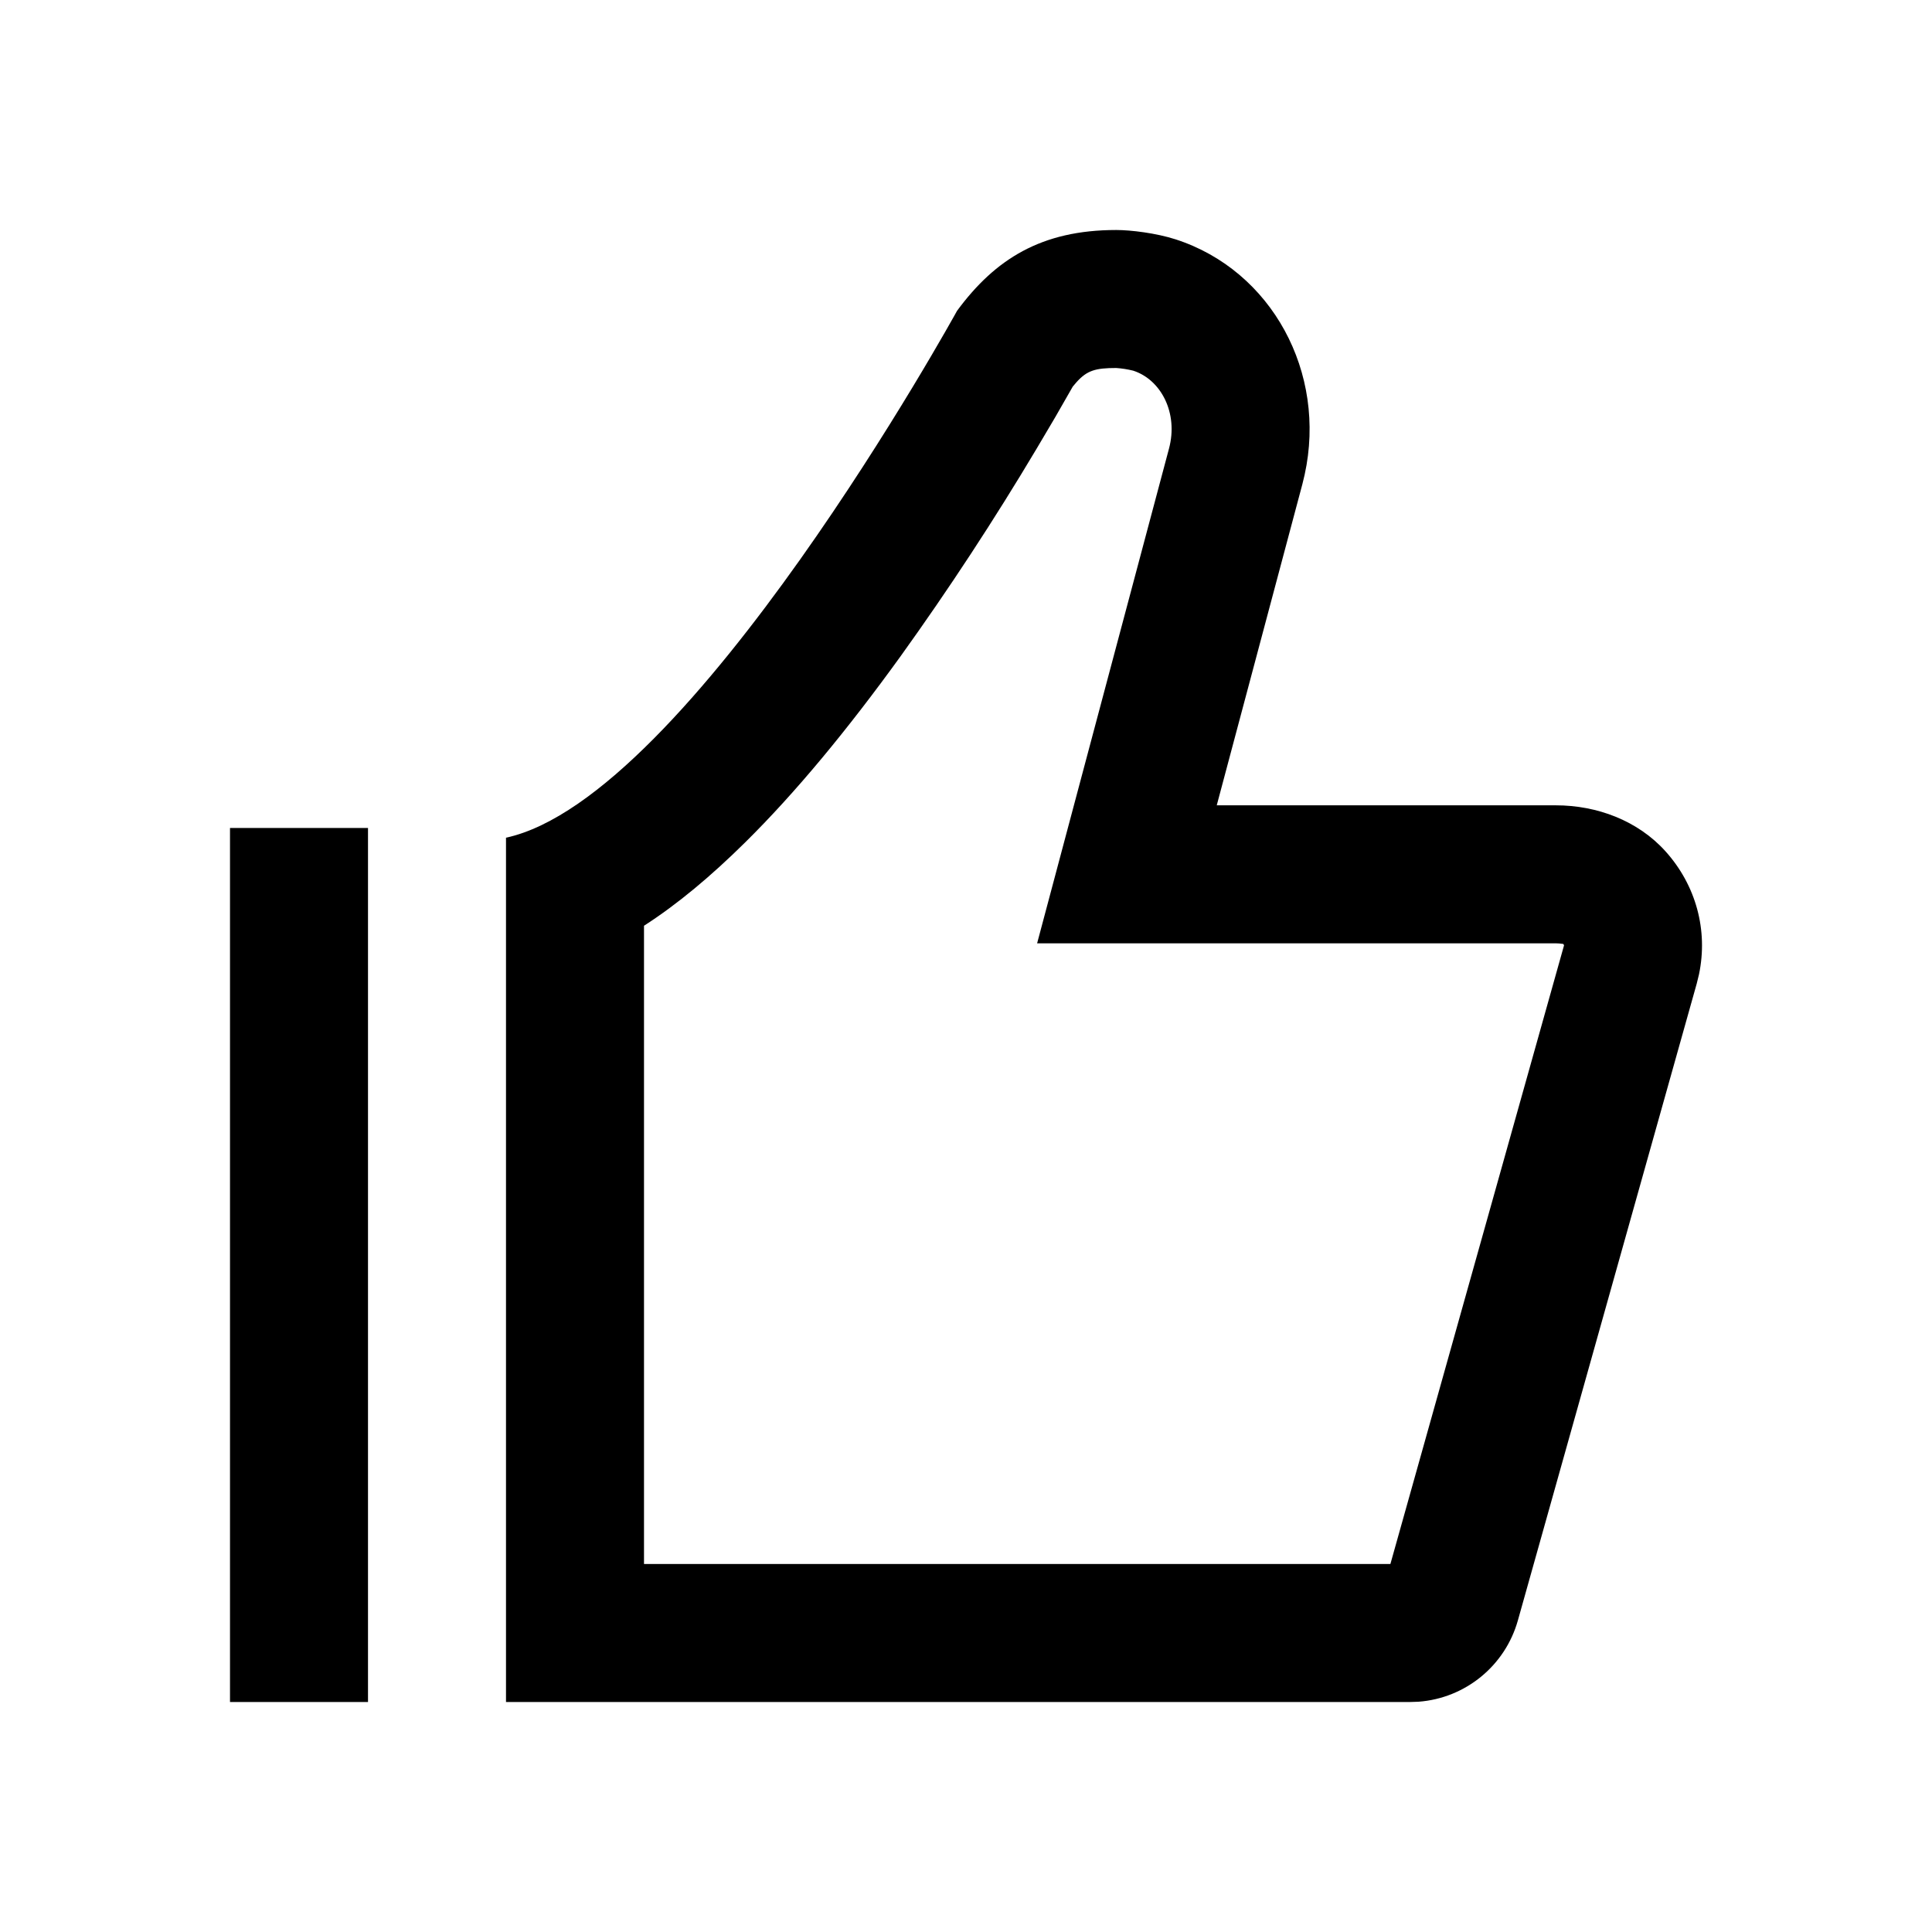
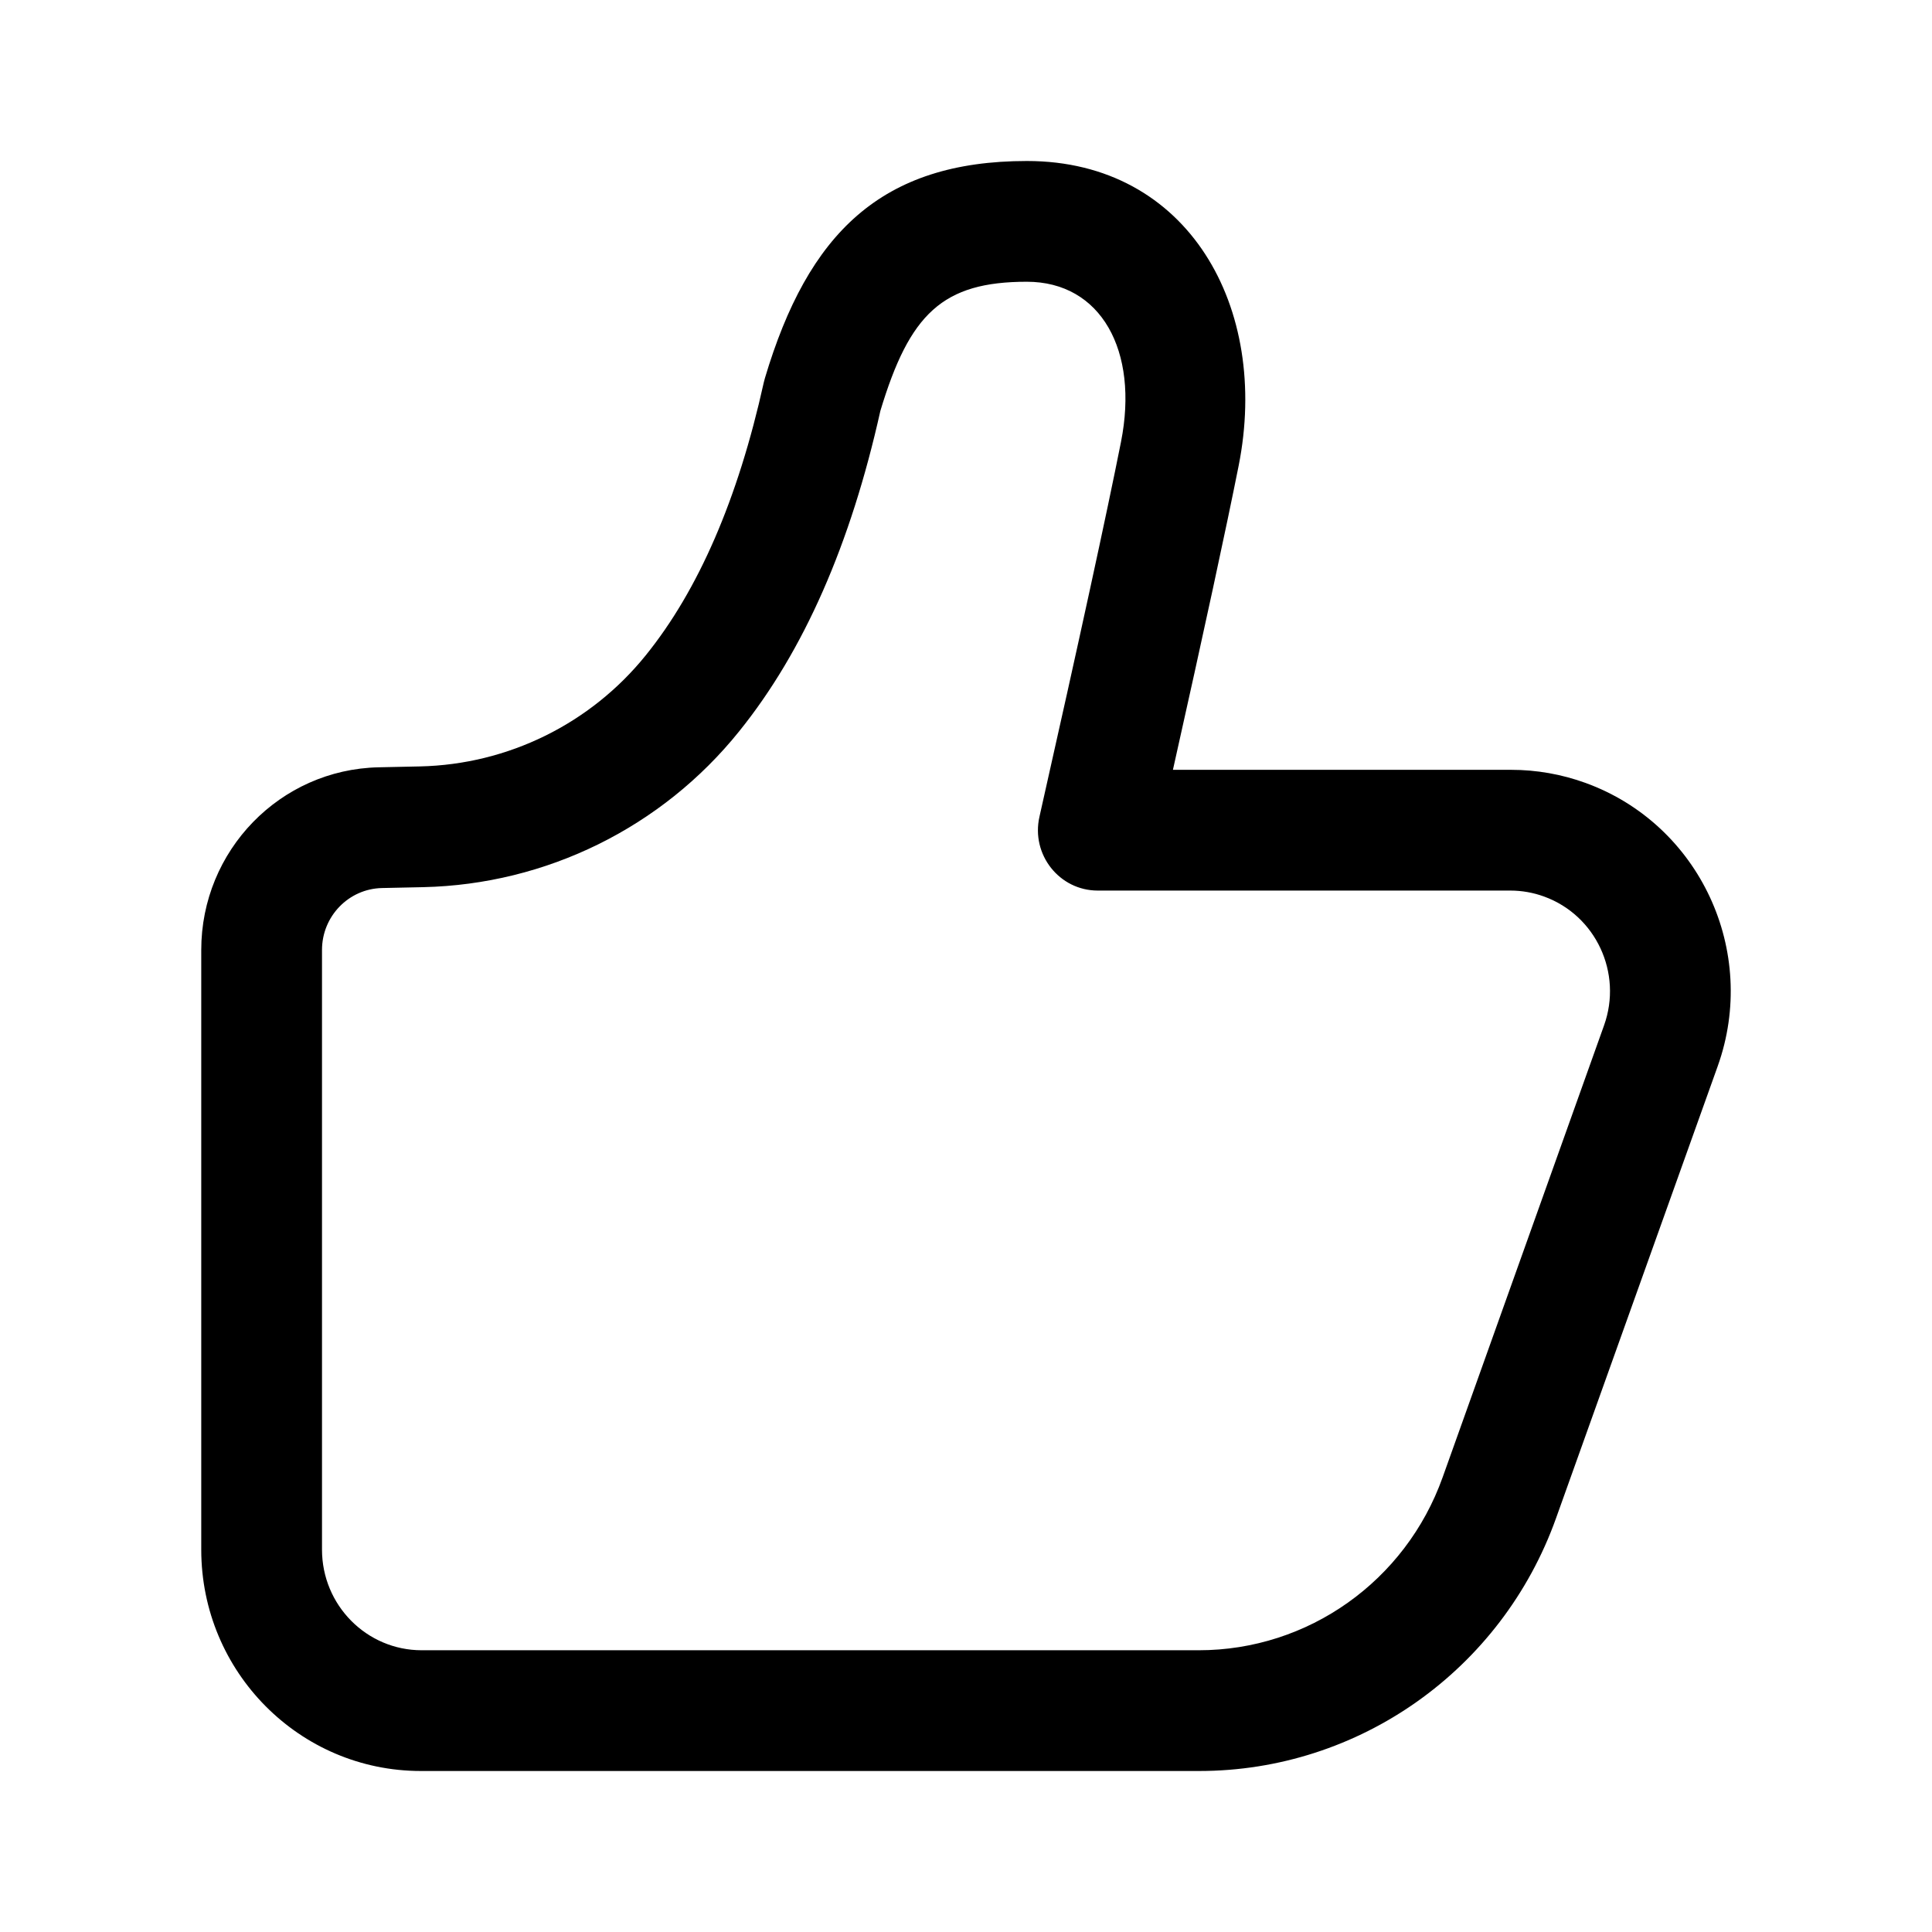
- <svg xmlns="http://www.w3.org/2000/svg" t="1687314900335" class="icon" viewBox="0 0 1024 1024" version="1.1" p-id="7828" width="32" height="32">
-   <path d="M591.628 121.905c7.68 0 21.187 1.634 31.525 4.974 50.907 16.506 80.213 70.583 68.34 124.709l-1.219 5.071-45.373 170.179h179.736c21.821 0 43.398 8.094 58.027 24.283 16.335 18.091 22.699 42.033 17.847 65.268l-1.219 4.974-94.769 337.432a59.294 59.294 0 0 1-52.663 43.154l-4.389 0.146H268.19V444.002c97.085-21.016 239.08-279.284 239.08-279.284C527.458 137.338 551.936 121.905 591.628 121.905zM828.952 501.126c0-0.317-0.146-0.512-0.561-0.975 0.341 0.39-0.975-0.171-3.755-0.171H549.693l69.9-262.217c5.022-18.773-4.145-36.498-18.968-41.301a52.59 52.59 0 0 0-9.021-1.414c-10.923 0-15.458 1.268-21.065 7.558l-1.95 2.292-9.216 16.091-9.874 16.701a1534.683 1534.683 0 0 1-72.216 110.202c-28.014 38.766-55.54 72.168-82.554 98.816-17.969 17.725-35.596 32.5-53.394 43.959V828.952h395.605L828.952 501.126zM121.905 438.857h73.143v463.238H121.905z" p-id="7829" />
+ <svg xmlns="http://www.w3.org/2000/svg" t="1687750906812" class="icon" viewBox="0 0 1024 1024" version="1.1" p-id="2883" width="32" height="32">
+   <path d="M621.675 408.021c16.619-74.24 28.224-127.936 34.837-161.195C673.152 163.093 629.941 85.333 544.299 85.333c-77.227 0-116.011 38.379-138.88 115.093l-0.587 2.24c-13.728 62.059-34.72 110.165-62.507 144.587a158.261 158.261 0 0 1-119.733 58.965l-21.909 0.469C148.437 407.808 106.667 450.816 106.667 503.499V821.333c0 64.8 52.107 117.333 116.395 117.333h412.523c84.736 0 160.373-53.568 189.12-133.92l85.696-239.584c21.803-60.96-9.536-128.203-70.005-150.187a115.552 115.552 0 0 0-39.488-6.955H621.675zM544.256 149.333c39.253 0 59.499 36.48 49.888 84.928-7.573 38.144-21.984 104.427-43.221 198.667-4.512 20.021 10.56 39.093 30.912 39.093h218.667c6.101 0 12.16 1.067 17.909 3.168 27.445 9.984 41.675 40.555 31.776 68.267l-85.568 239.573C744.981 838.027 693.301 874.667 635.403 874.667H223.499C194.315 874.667 170.667 850.784 170.667 821.333V503.499c0-17.867 14.144-32.448 31.829-32.821l21.867-0.469a221.12 221.12 0 0 0 167.381-82.56c34.347-42.603 59.147-99.307 74.869-169.877C482.101 166.336 499.552 149.333 544.267 149.333z" fill="#000000" p-id="2884" />
</svg>
